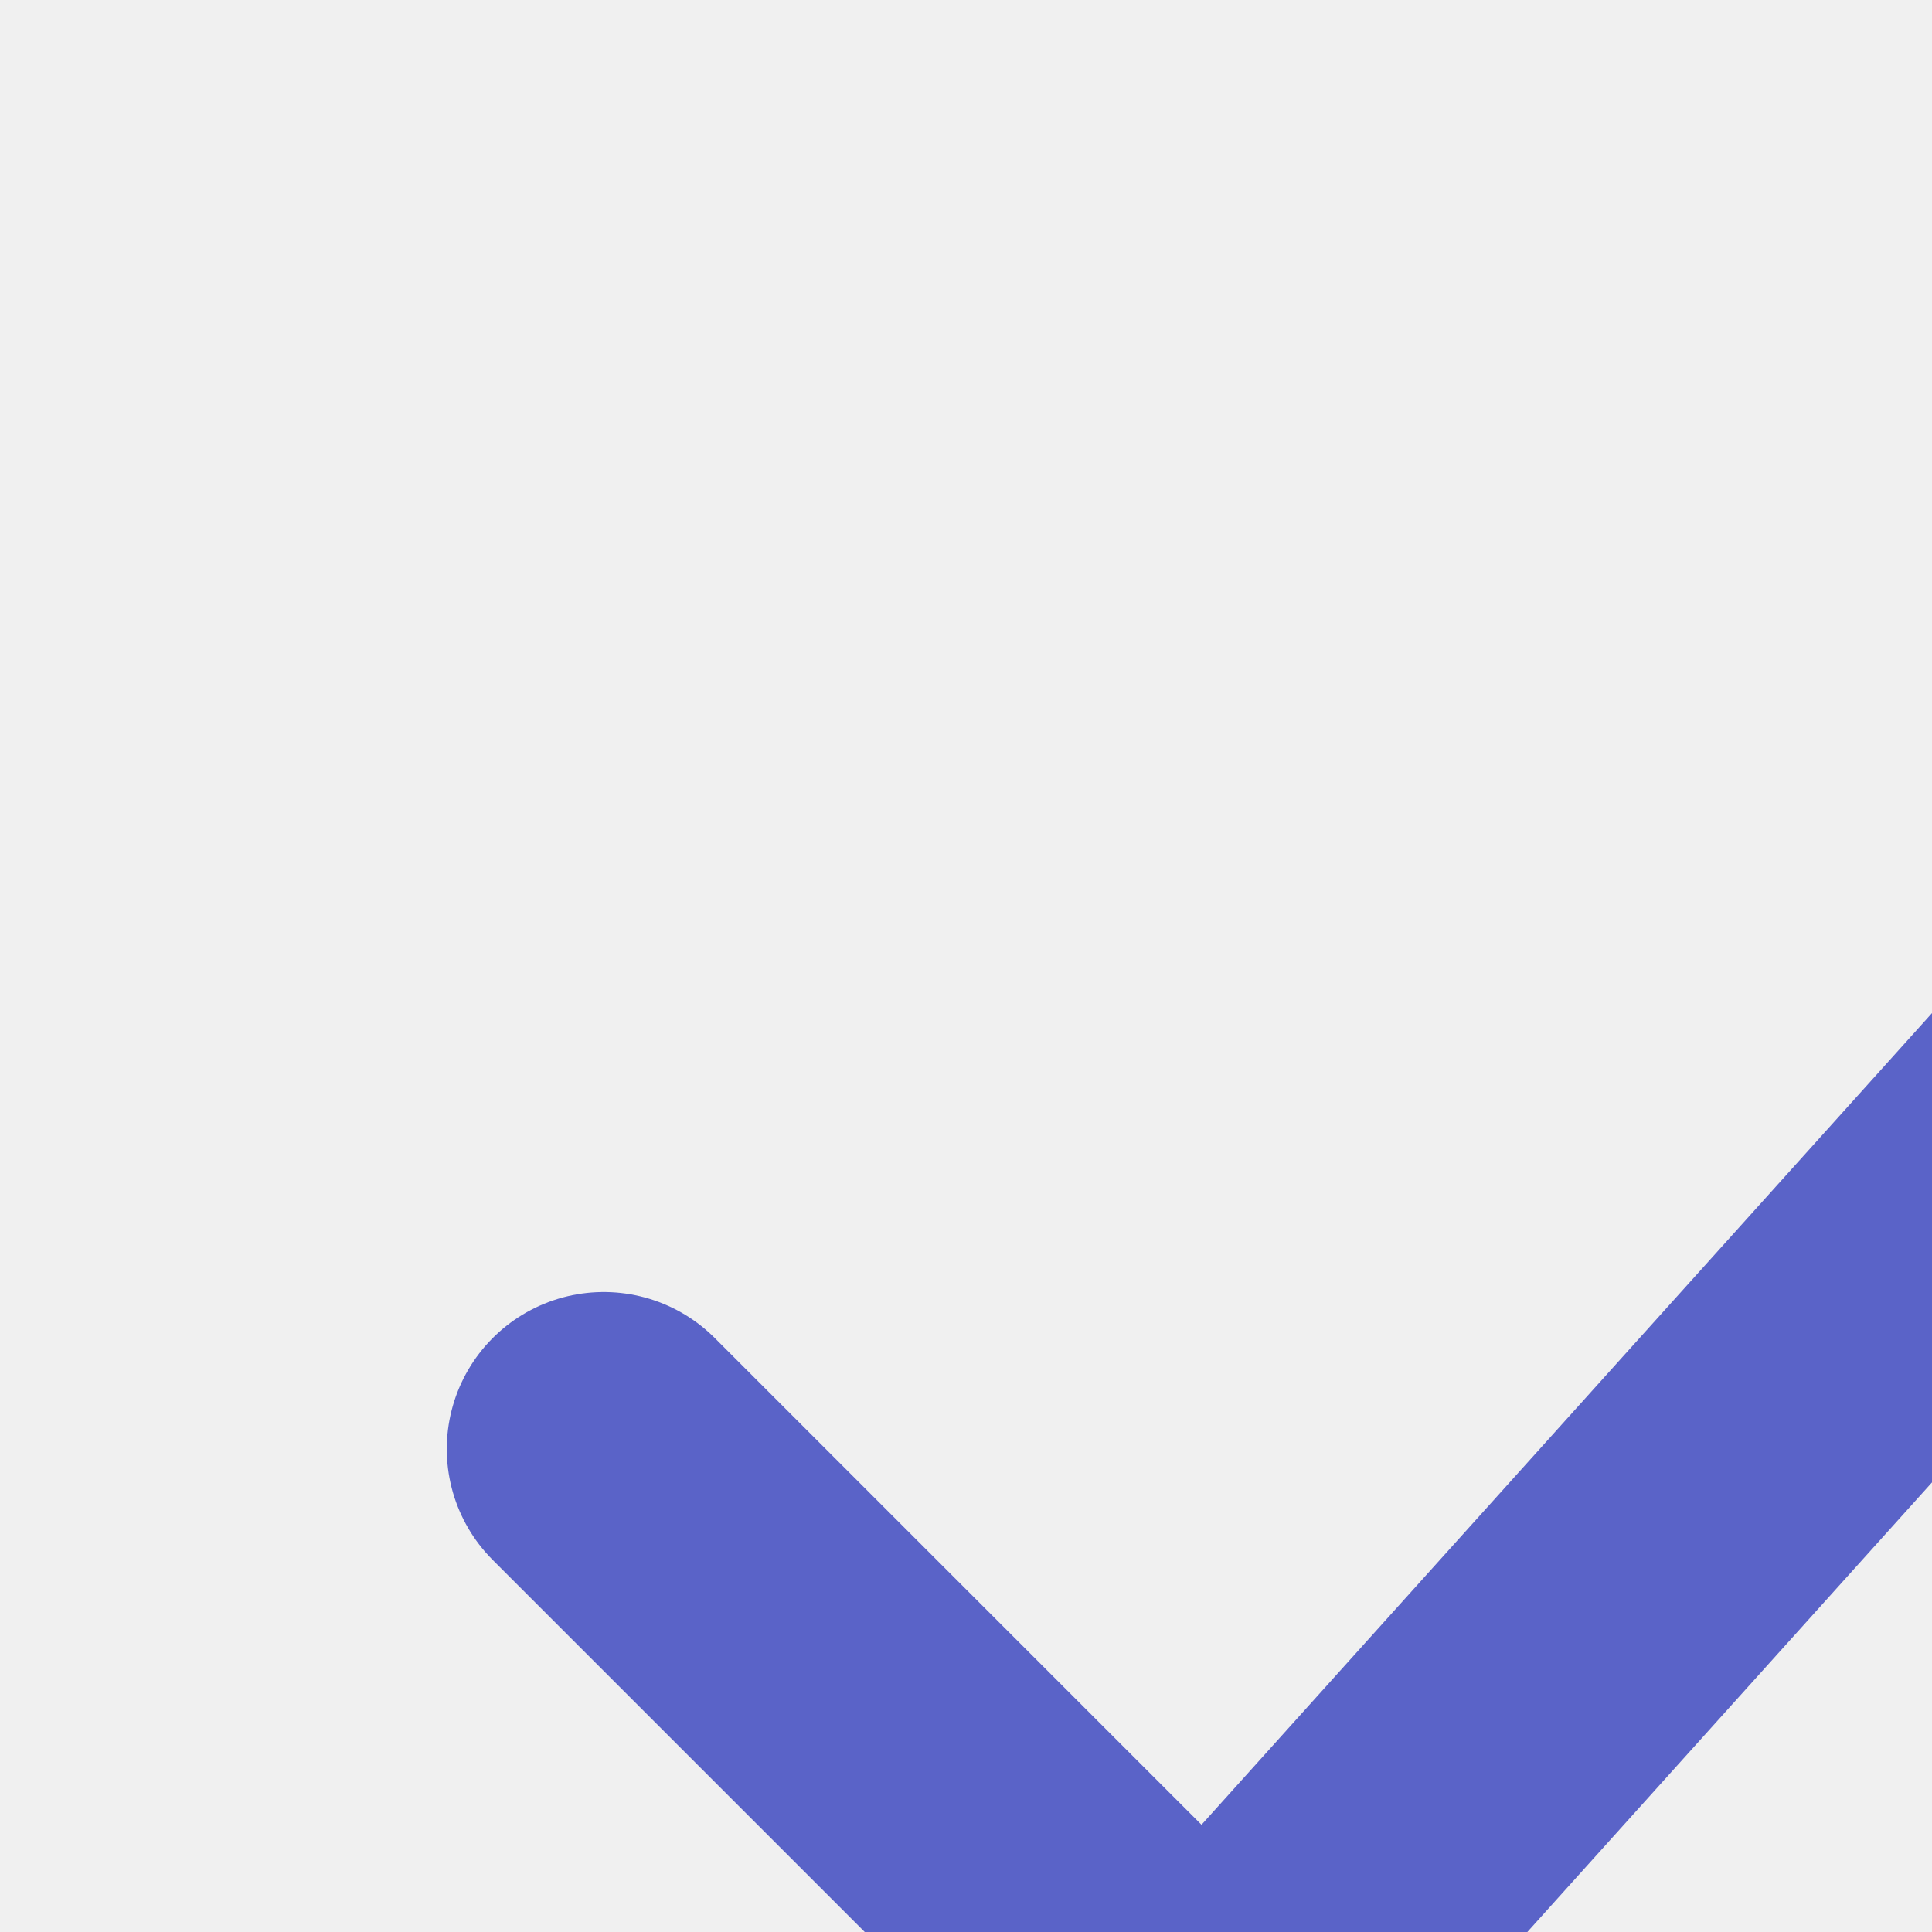
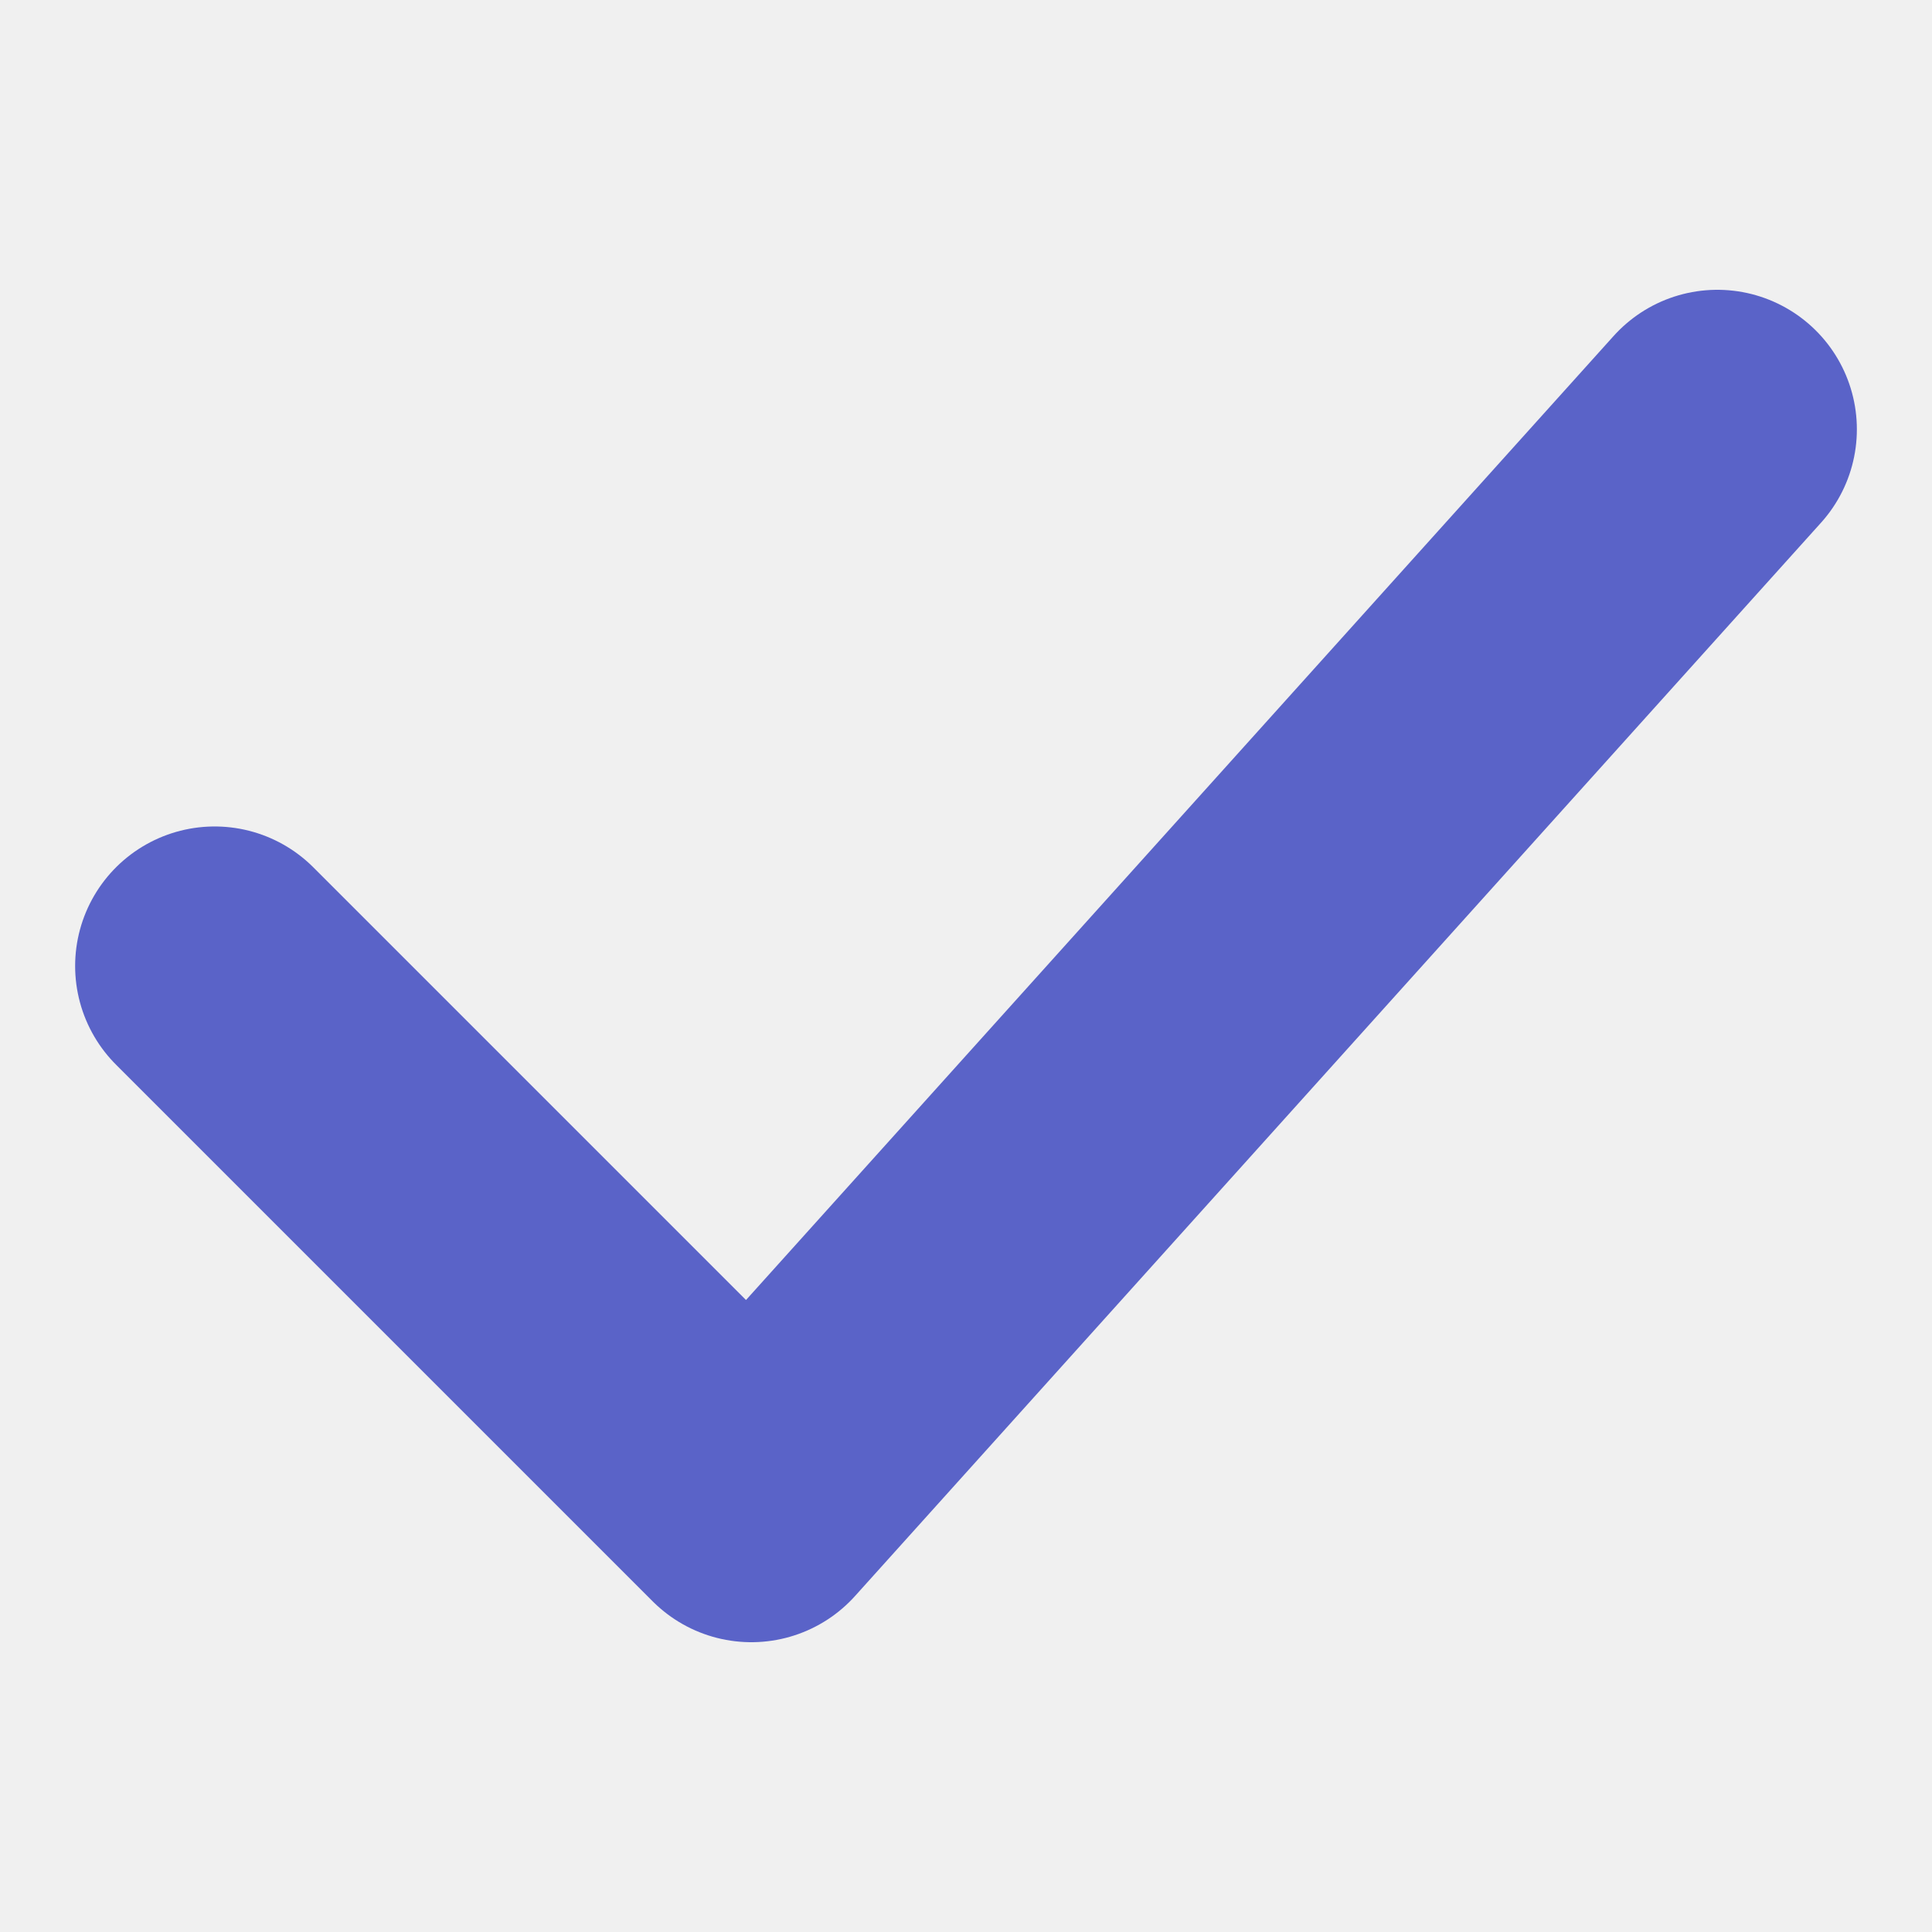
- <svg xmlns="http://www.w3.org/2000/svg" preserveAspectRatio="none" overflow="visible" style="display: block;" width="16" height="16" viewBox="0 0 16 16" fill="none">
-   <g id="Icon" clip-path="url(#clip0_0_4)">
+ <svg xmlns="http://www.w3.org/2000/svg" preserveAspectRatio="none" overflow="visible" style="display: block;" width="16" height="16" viewBox="3 3 18 18" fill="none">
+   <g id="Icon">
    <path id="Vector" d="M5 12L10 17L19 7" stroke-width="2.6" stroke-linecap="round" stroke-linejoin="round" stroke="#5A63C8" />
  </g>
-   <defs>
-     <clipPath id="clip0_0_4">
-       <rect width="16" height="16" fill="white" />
-     </clipPath>
-   </defs>
</svg>
